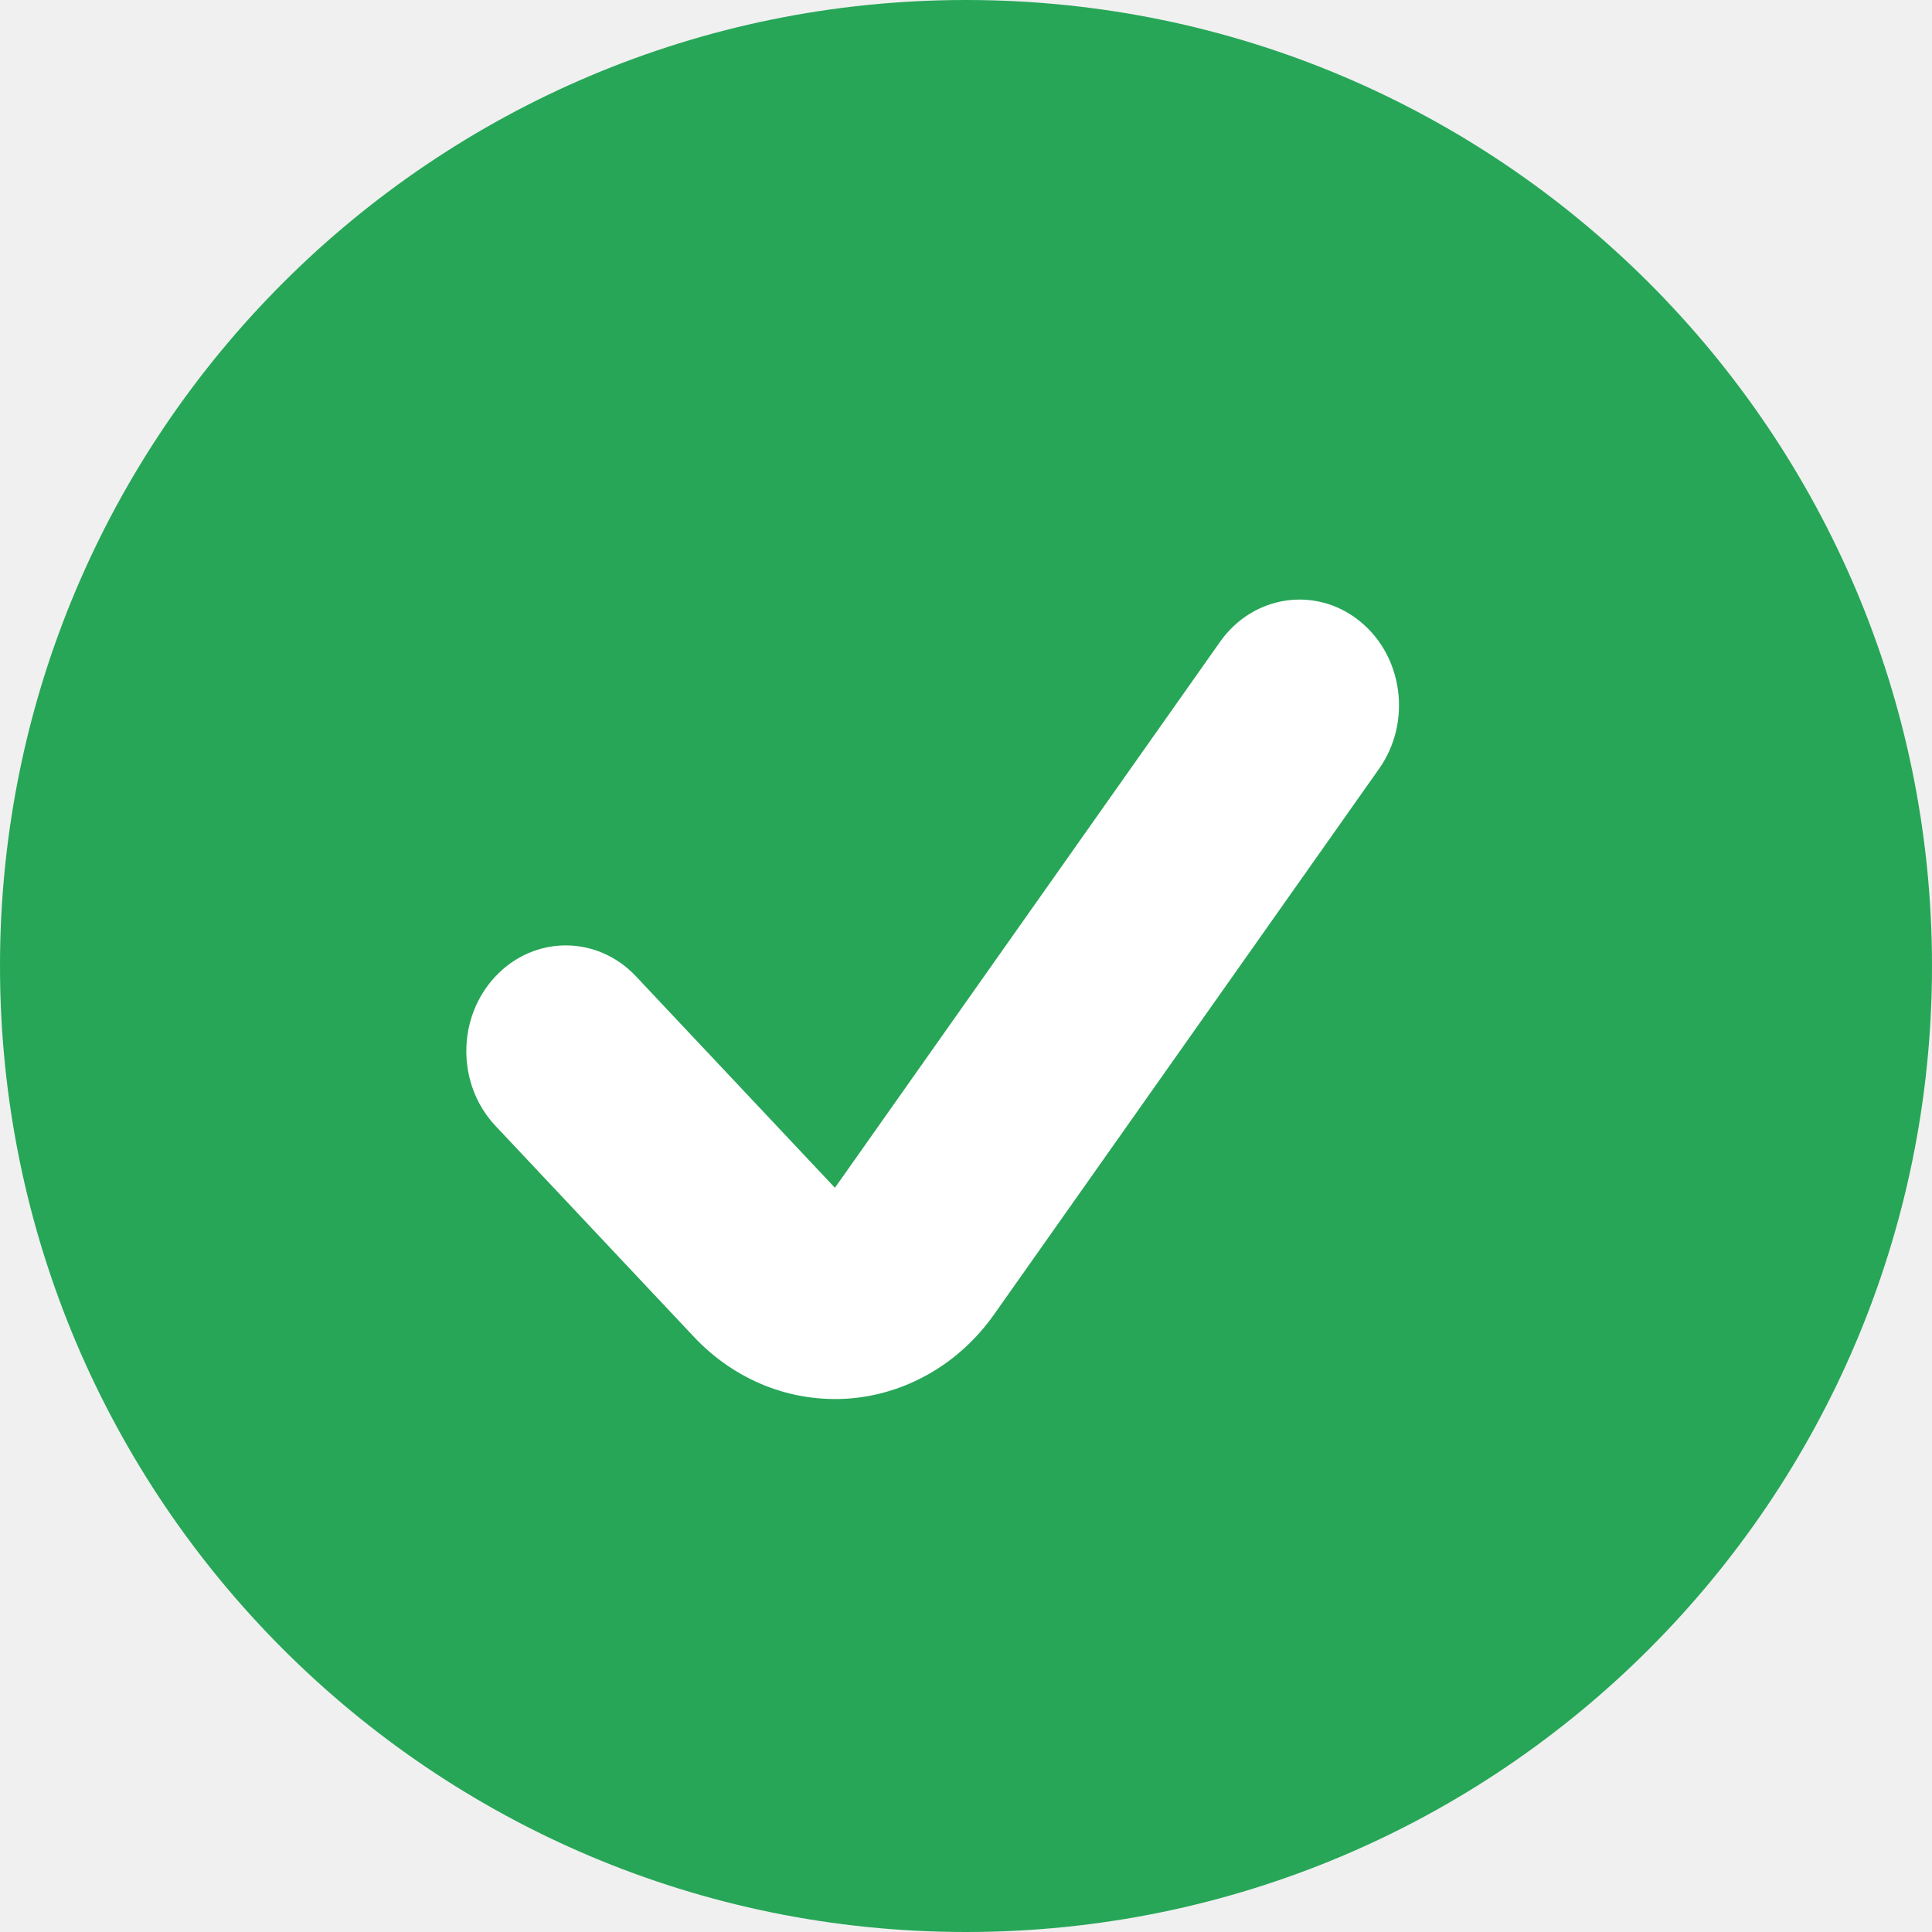
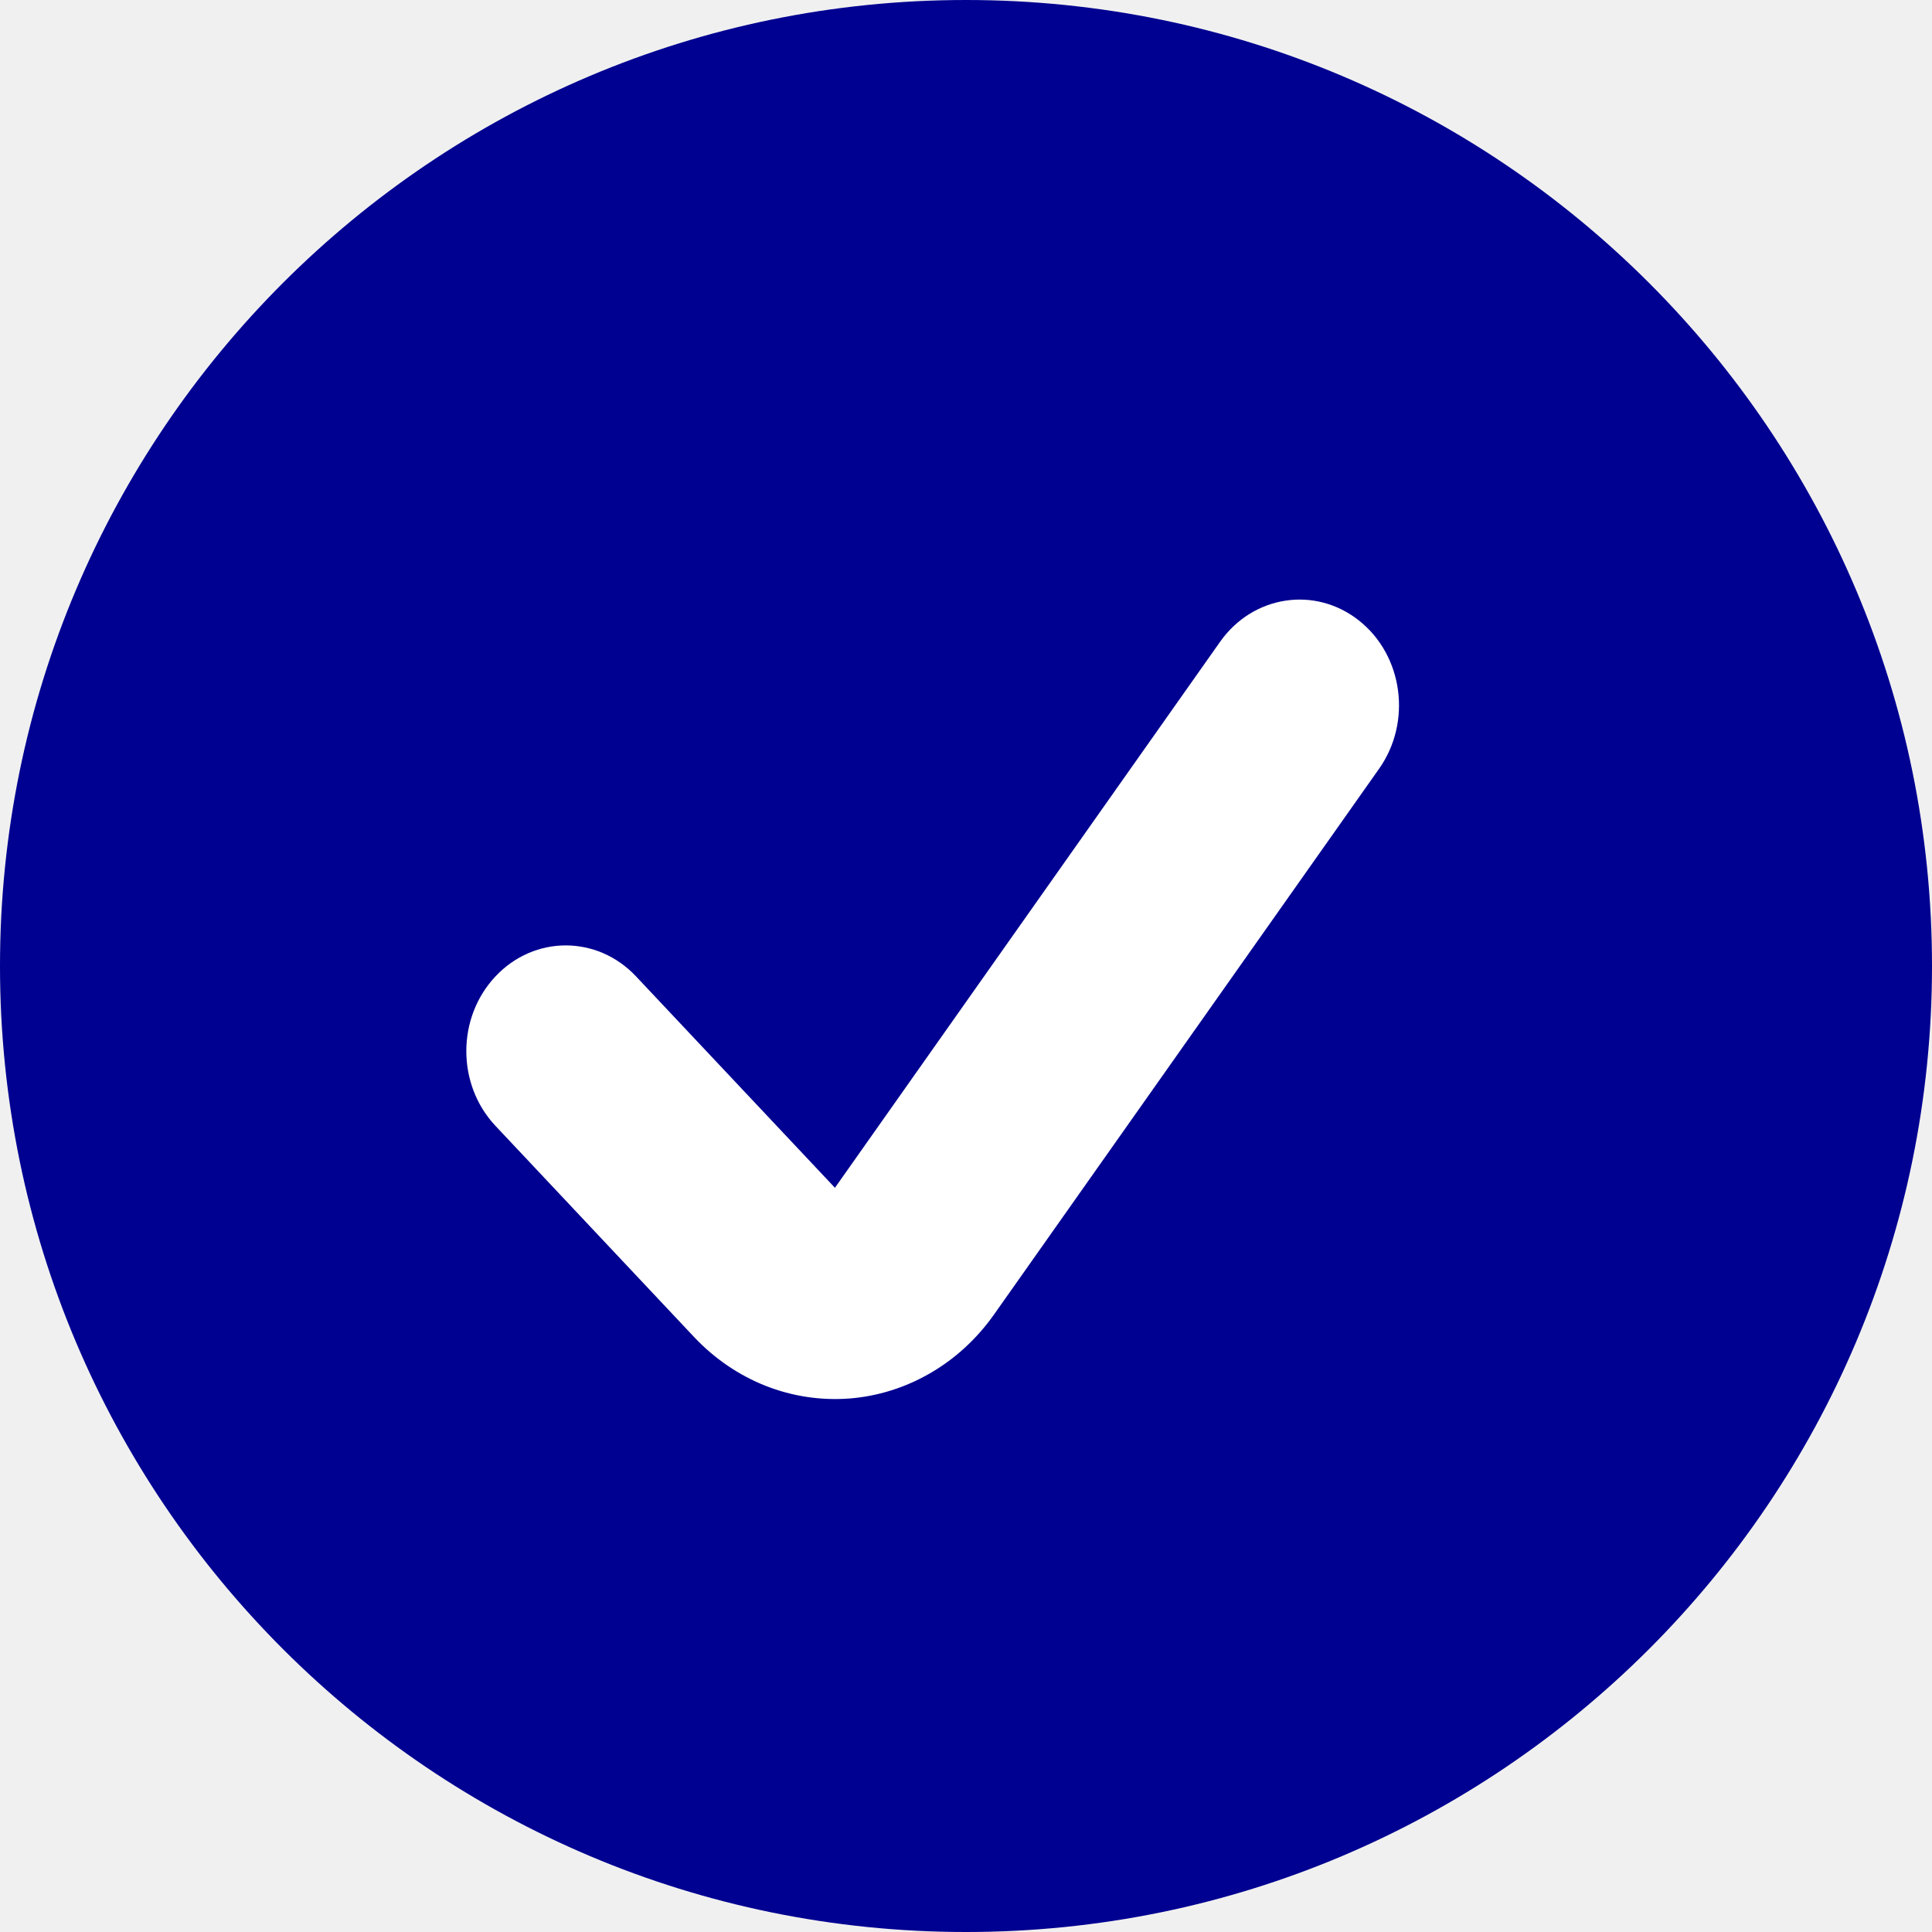
<svg xmlns="http://www.w3.org/2000/svg" width="24" height="24" viewBox="0 0 24 24" fill="none">
-   <circle cx="12" cy="12" r="12" fill="#27A658" />
+   <circle cx="12" cy="12" r="12" fill="#000091" />
  <path fill-rule="evenodd" clip-rule="evenodd" d="M16.885 7.711C17.431 8.146 17.541 8.969 17.132 9.549L12.347 16.331C12.135 16.631 11.864 16.88 11.554 17.059C11.243 17.239 10.9 17.346 10.548 17.373C10.195 17.399 9.842 17.346 9.51 17.215C9.179 17.084 8.878 16.879 8.627 16.614L8.625 16.612L6.155 13.986C5.672 13.473 5.672 12.642 6.155 12.129C6.637 11.616 7.419 11.616 7.901 12.129L10.369 14.752L10.371 14.753L10.374 14.752L15.156 7.973C15.565 7.393 16.34 7.276 16.885 7.711Z" fill="white" />
</svg>
